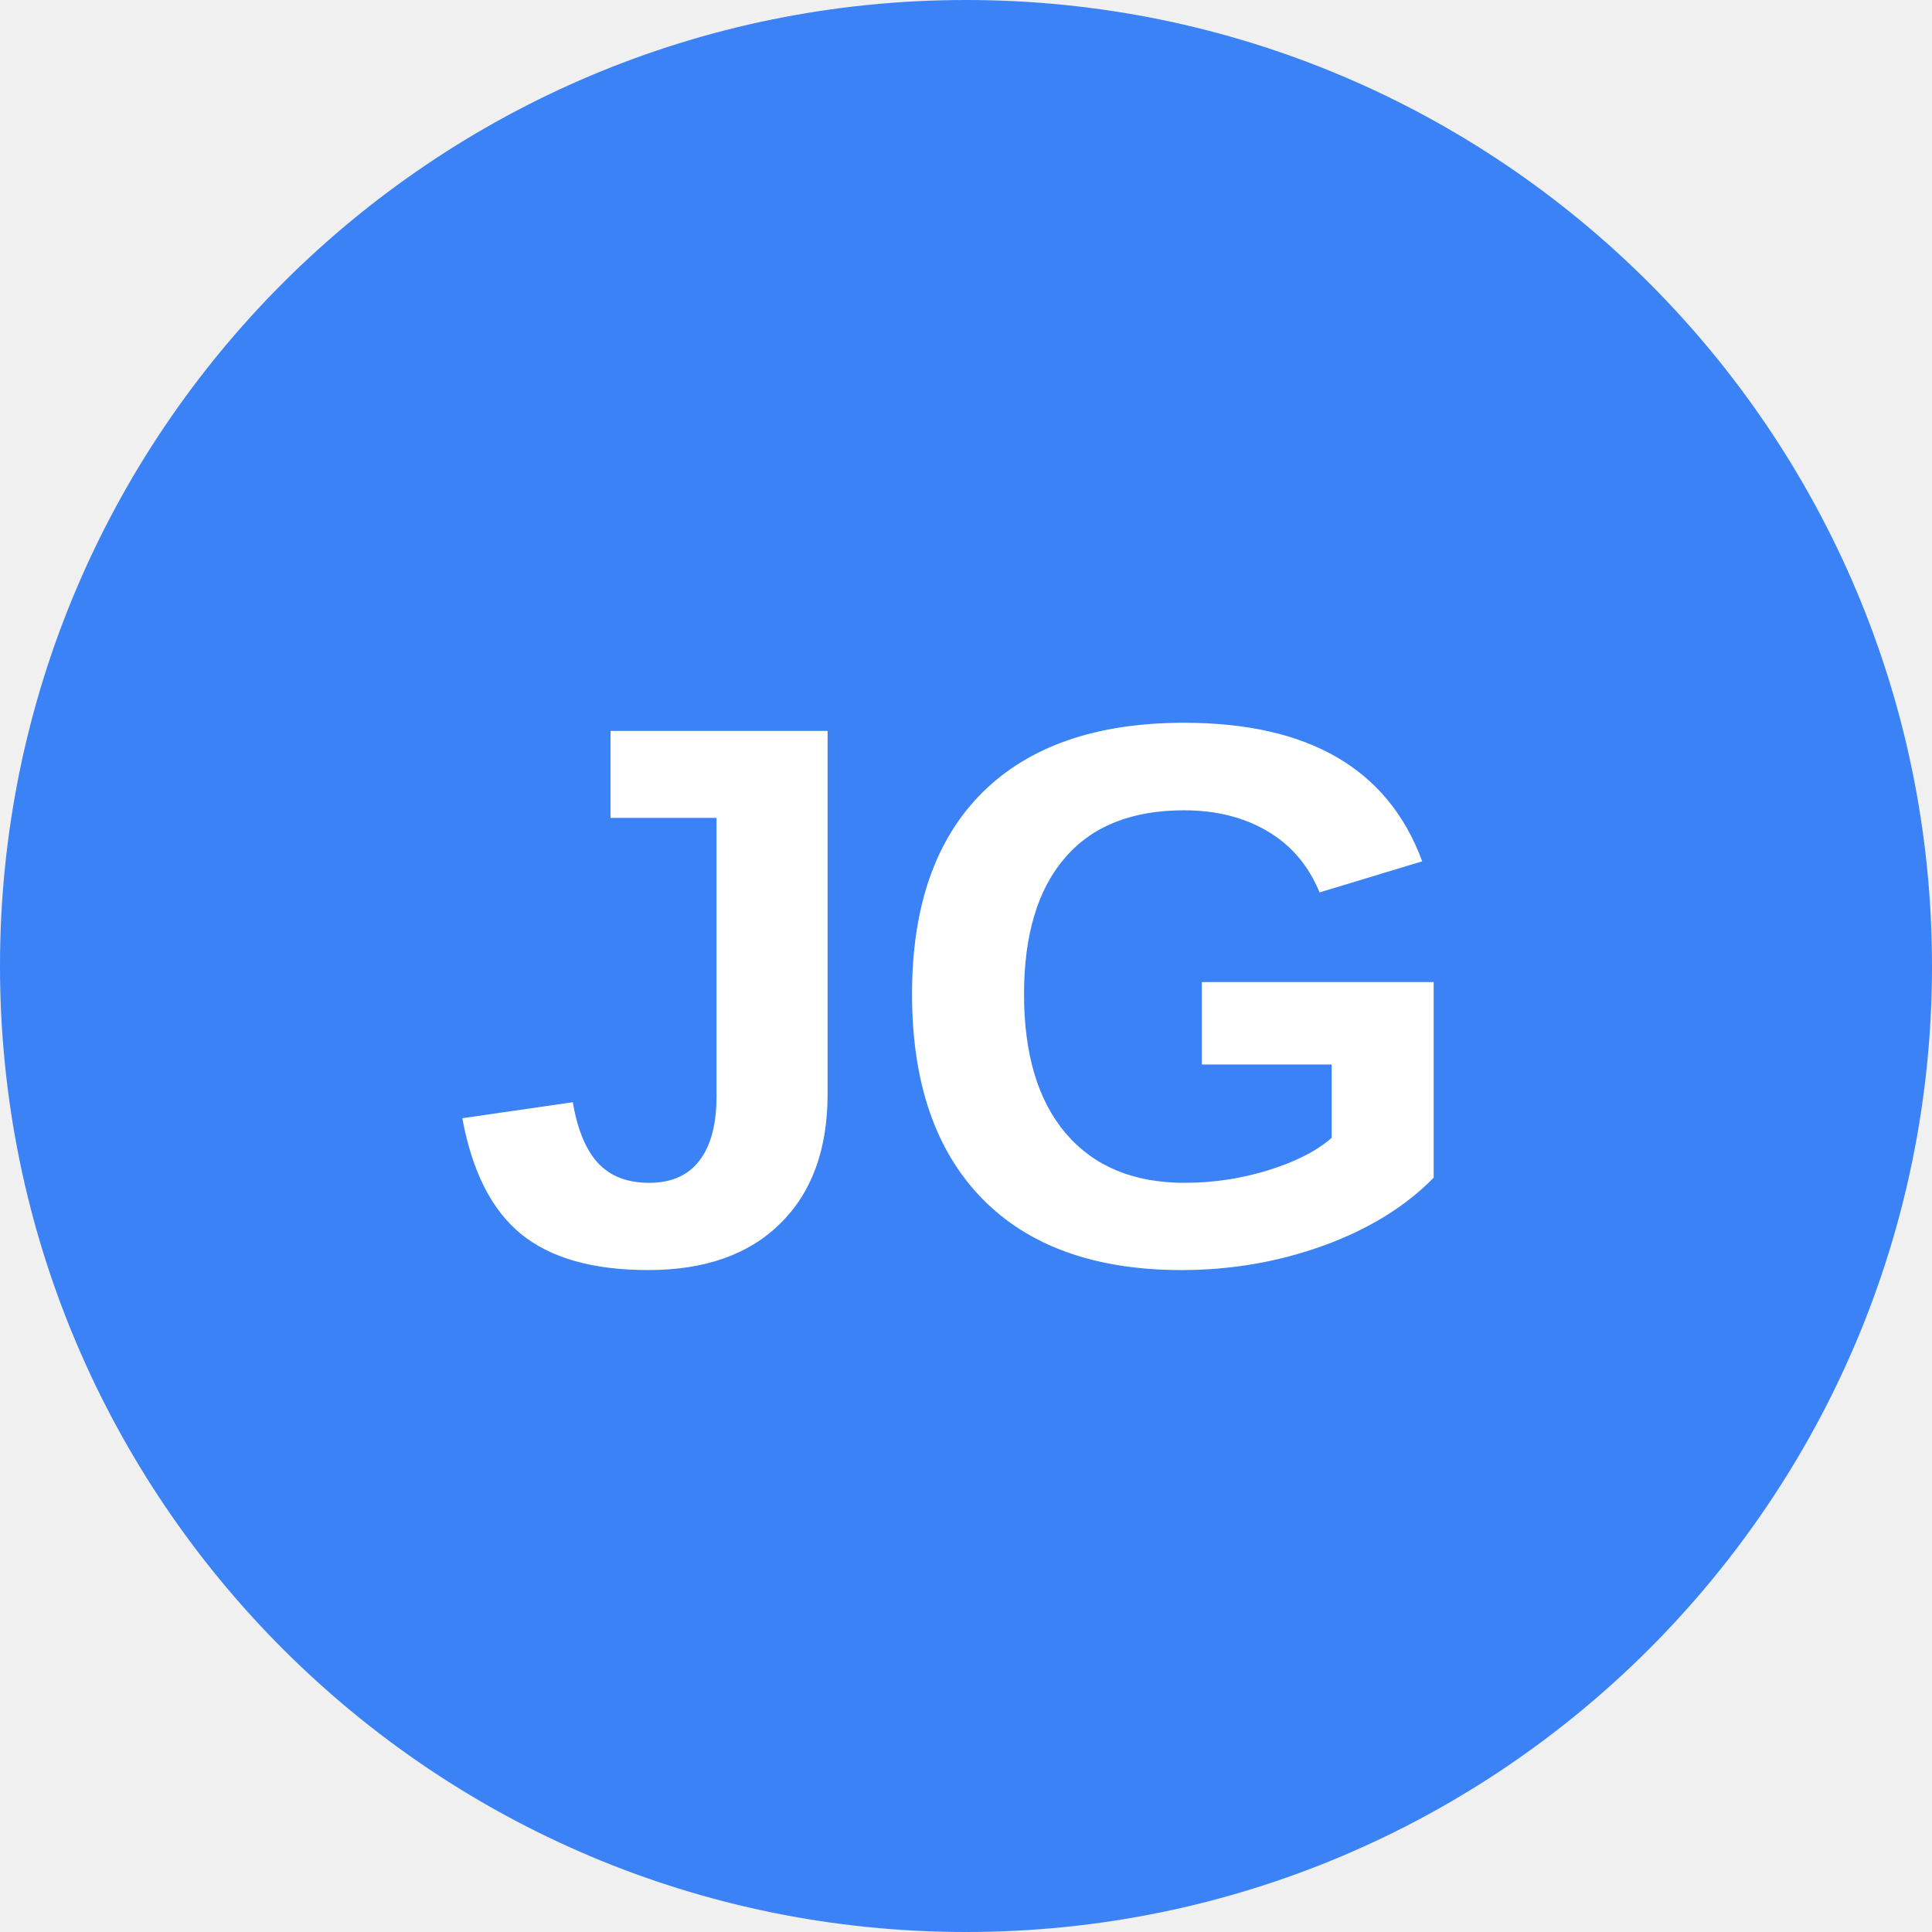
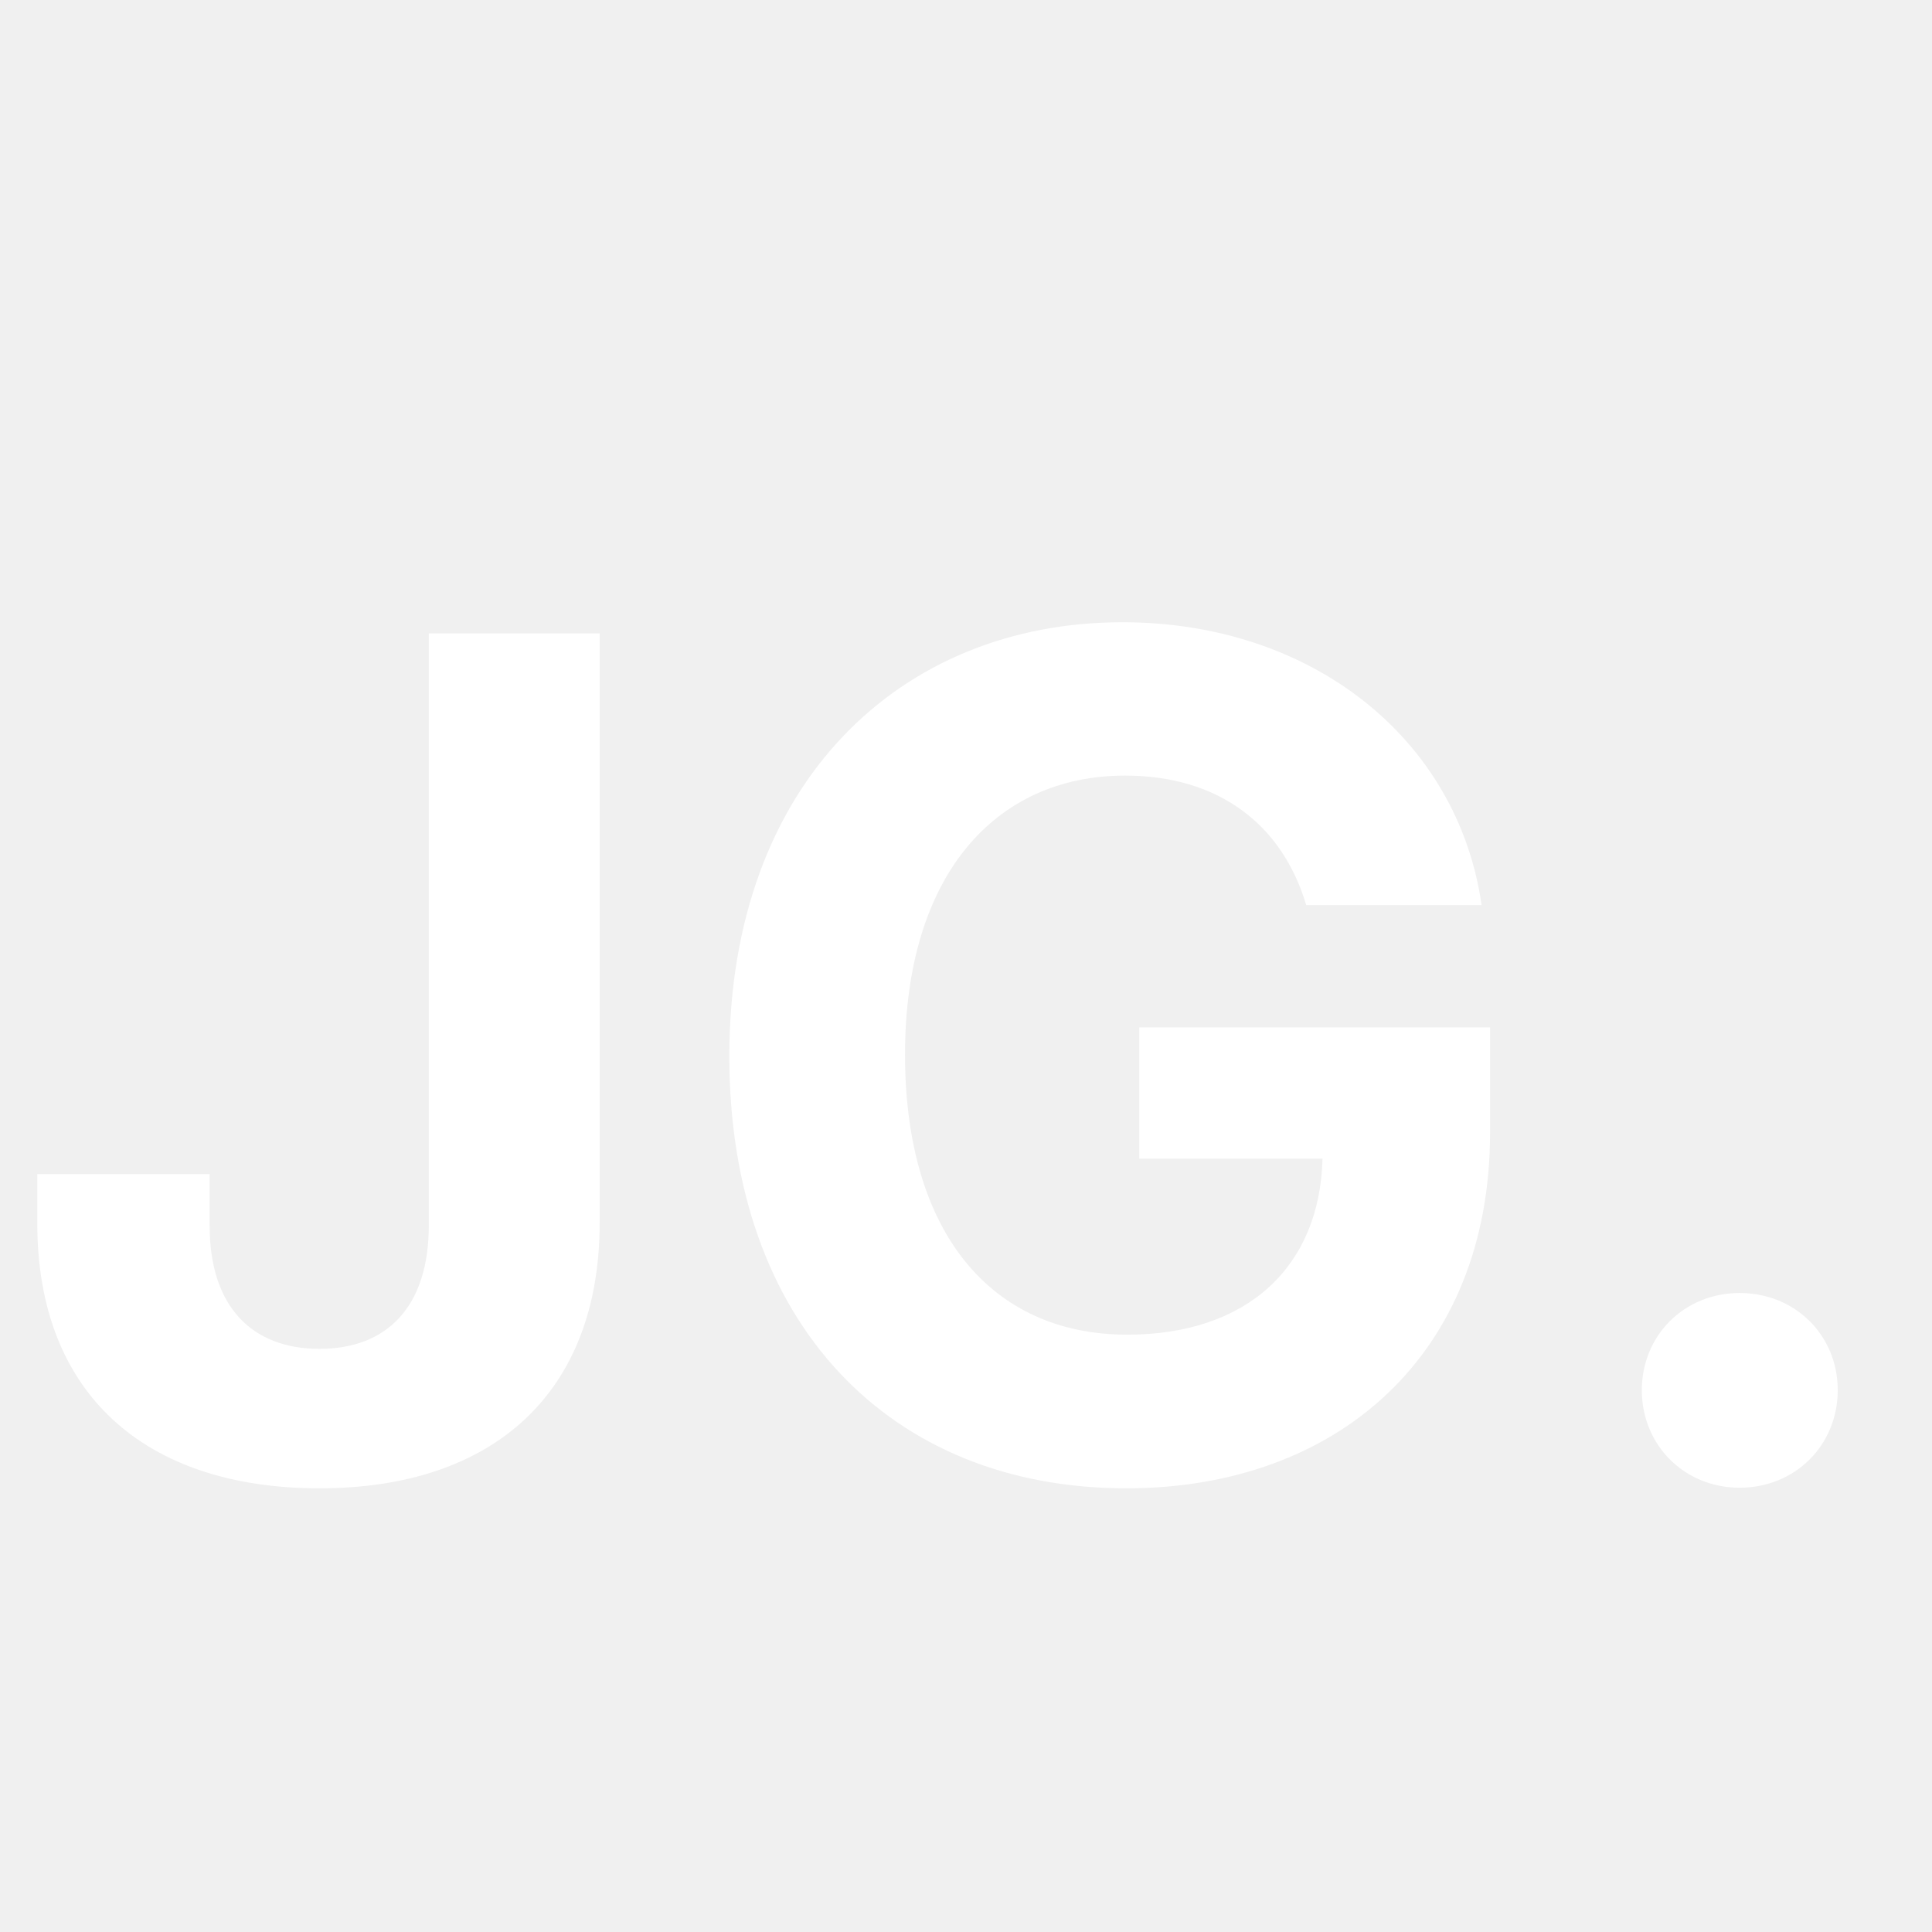
<svg xmlns="http://www.w3.org/2000/svg" viewBox="0 0 100 100">
-   <circle cx="50" cy="50" r="50" fill="#3B82F6" />
-   <text x="50%" y="54%" dominant-baseline="middle" text-anchor="middle" font-family="Arial, sans-serif" font-weight="bold" font-size="40" fill="white">JG</text>
+   <text x="50%" y="54%" dominant-baseline="middle" text-anchor="middle" font-family="system-ui, -apple-system, sans-serif" font-weight="bold" font-size="60" fill="white">JG.</text>
</svg>
